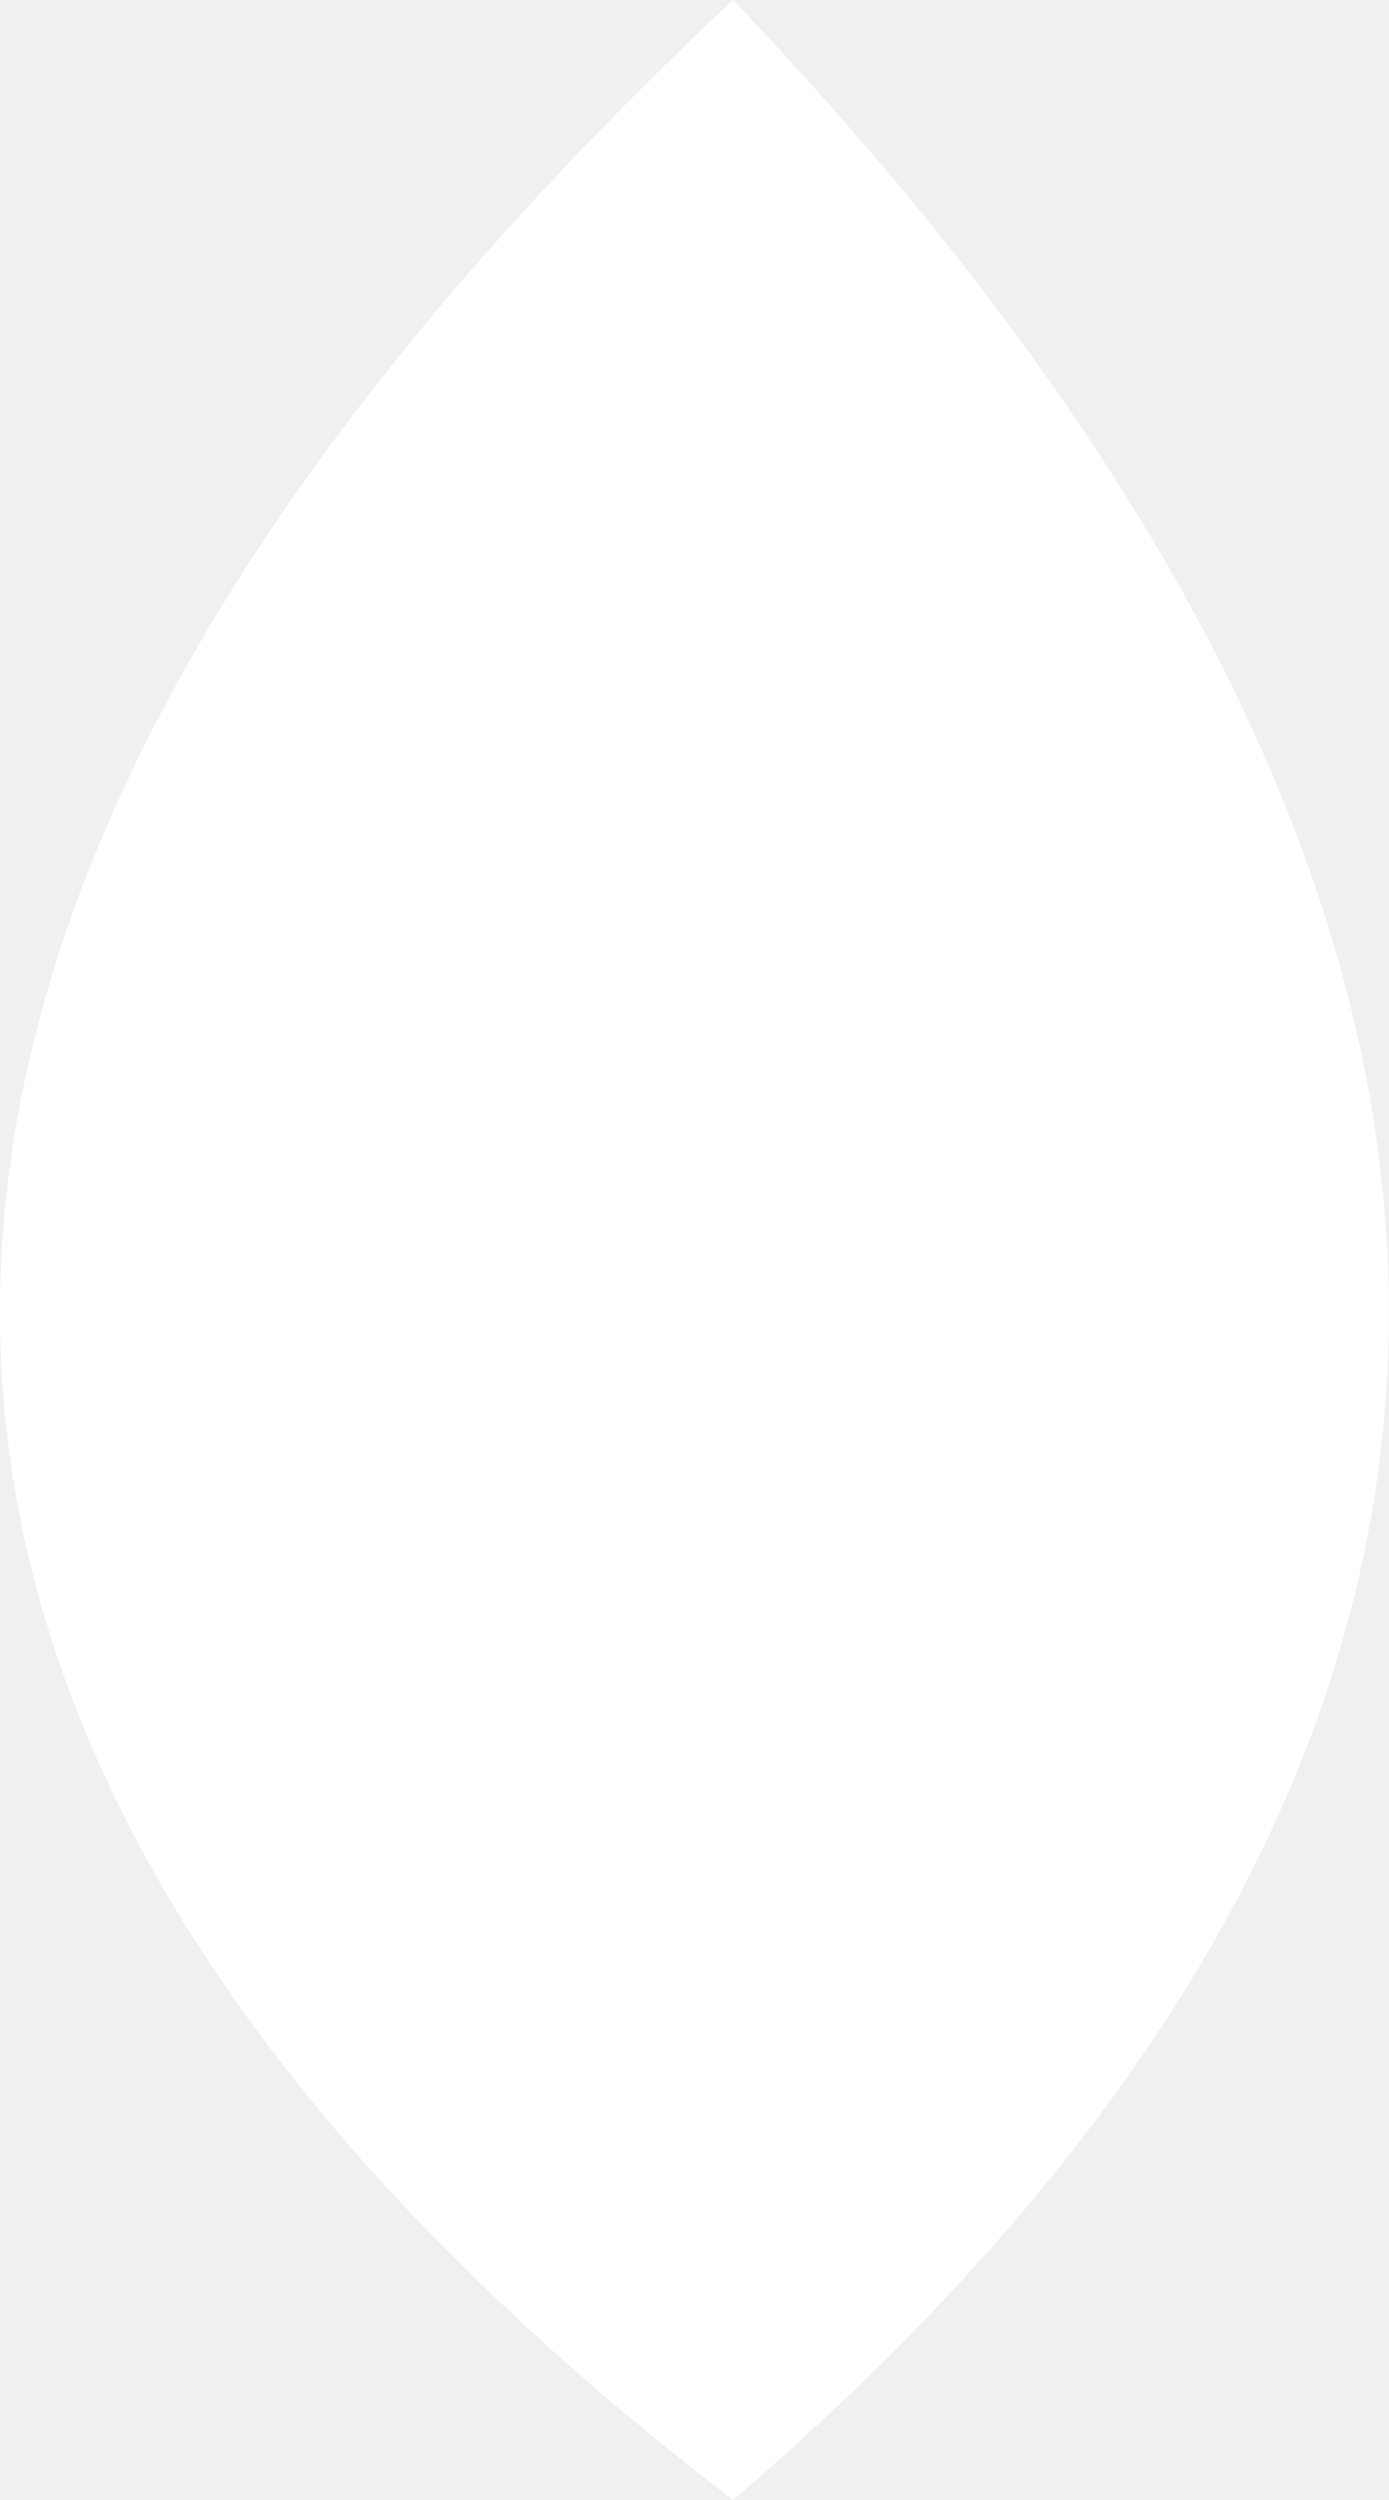
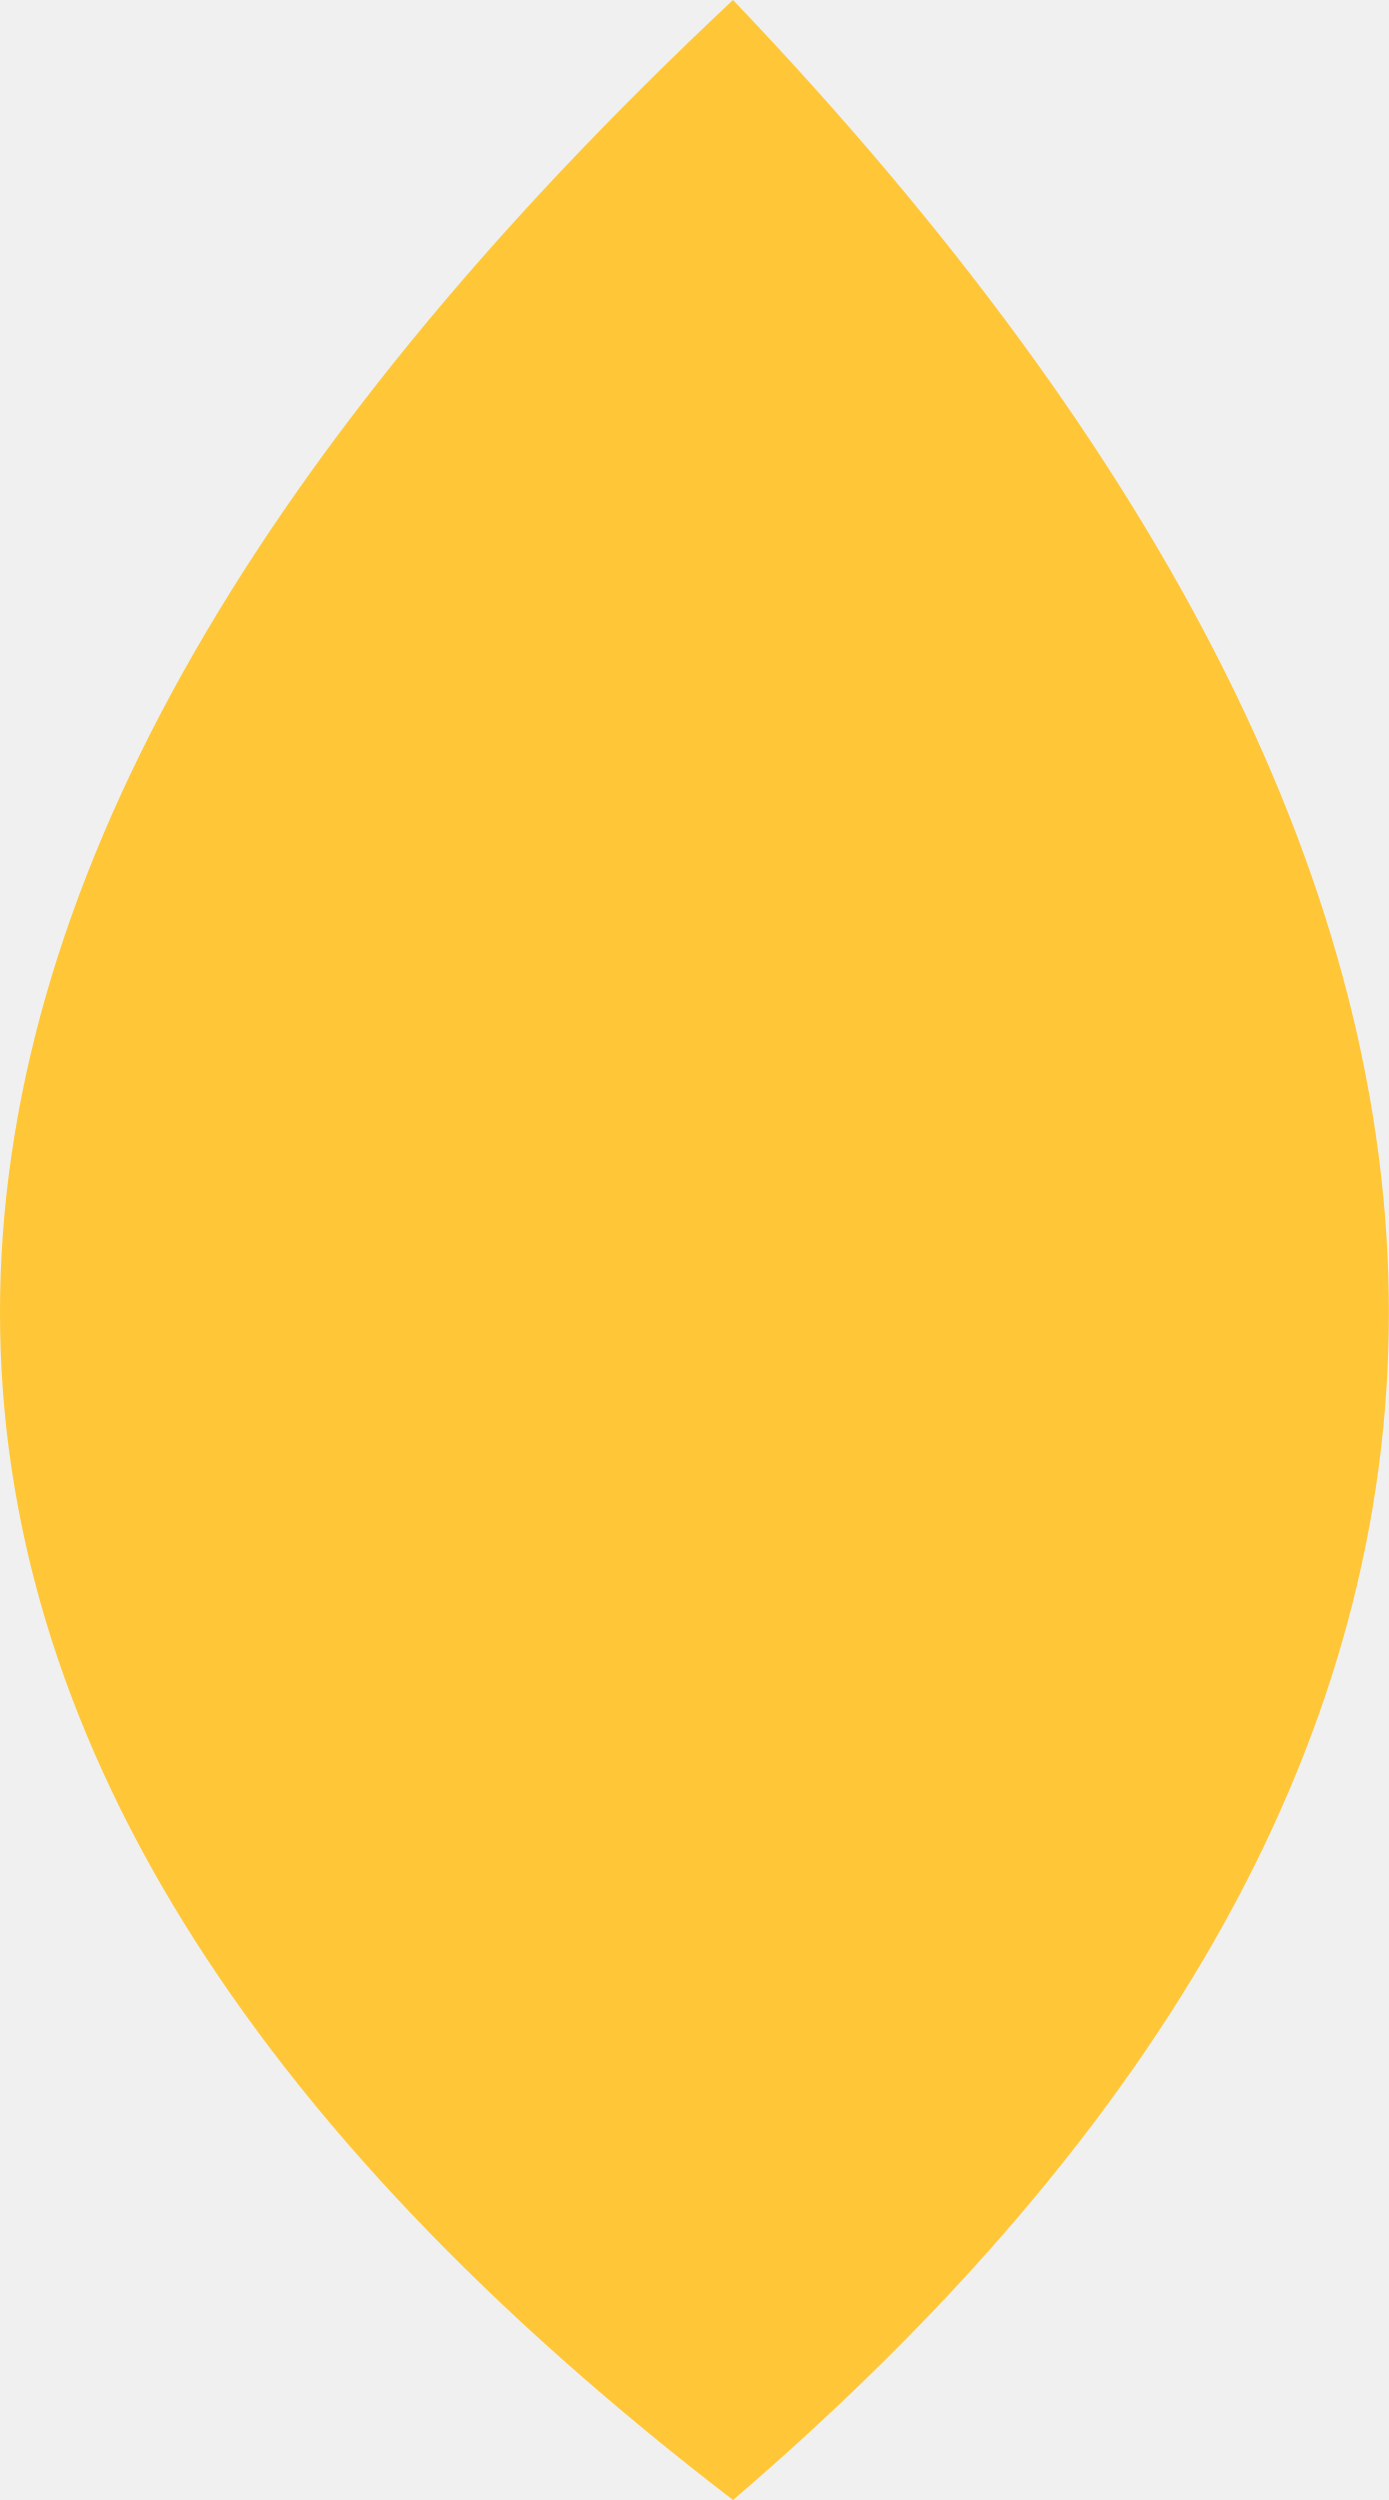
<svg xmlns="http://www.w3.org/2000/svg" width="80" height="144" viewBox="0 0 80 144">
-   <path fill="#FFF" fill-rule="evenodd" d="M37.778,0 C94.074,43.2 94.074,91.2 37.778,144 C-12.593,91.2 -12.593,43.2 37.778,0 Z" transform="rotate(180 40 72)" />
+   <path fill="#FFC737" fill-rule="evenodd" d="M37.778,0 C94.074,43.2 94.074,91.2 37.778,144 C-12.593,91.2 -12.593,43.2 37.778,0 Z" transform="rotate(180 40 72)" />
</svg>
